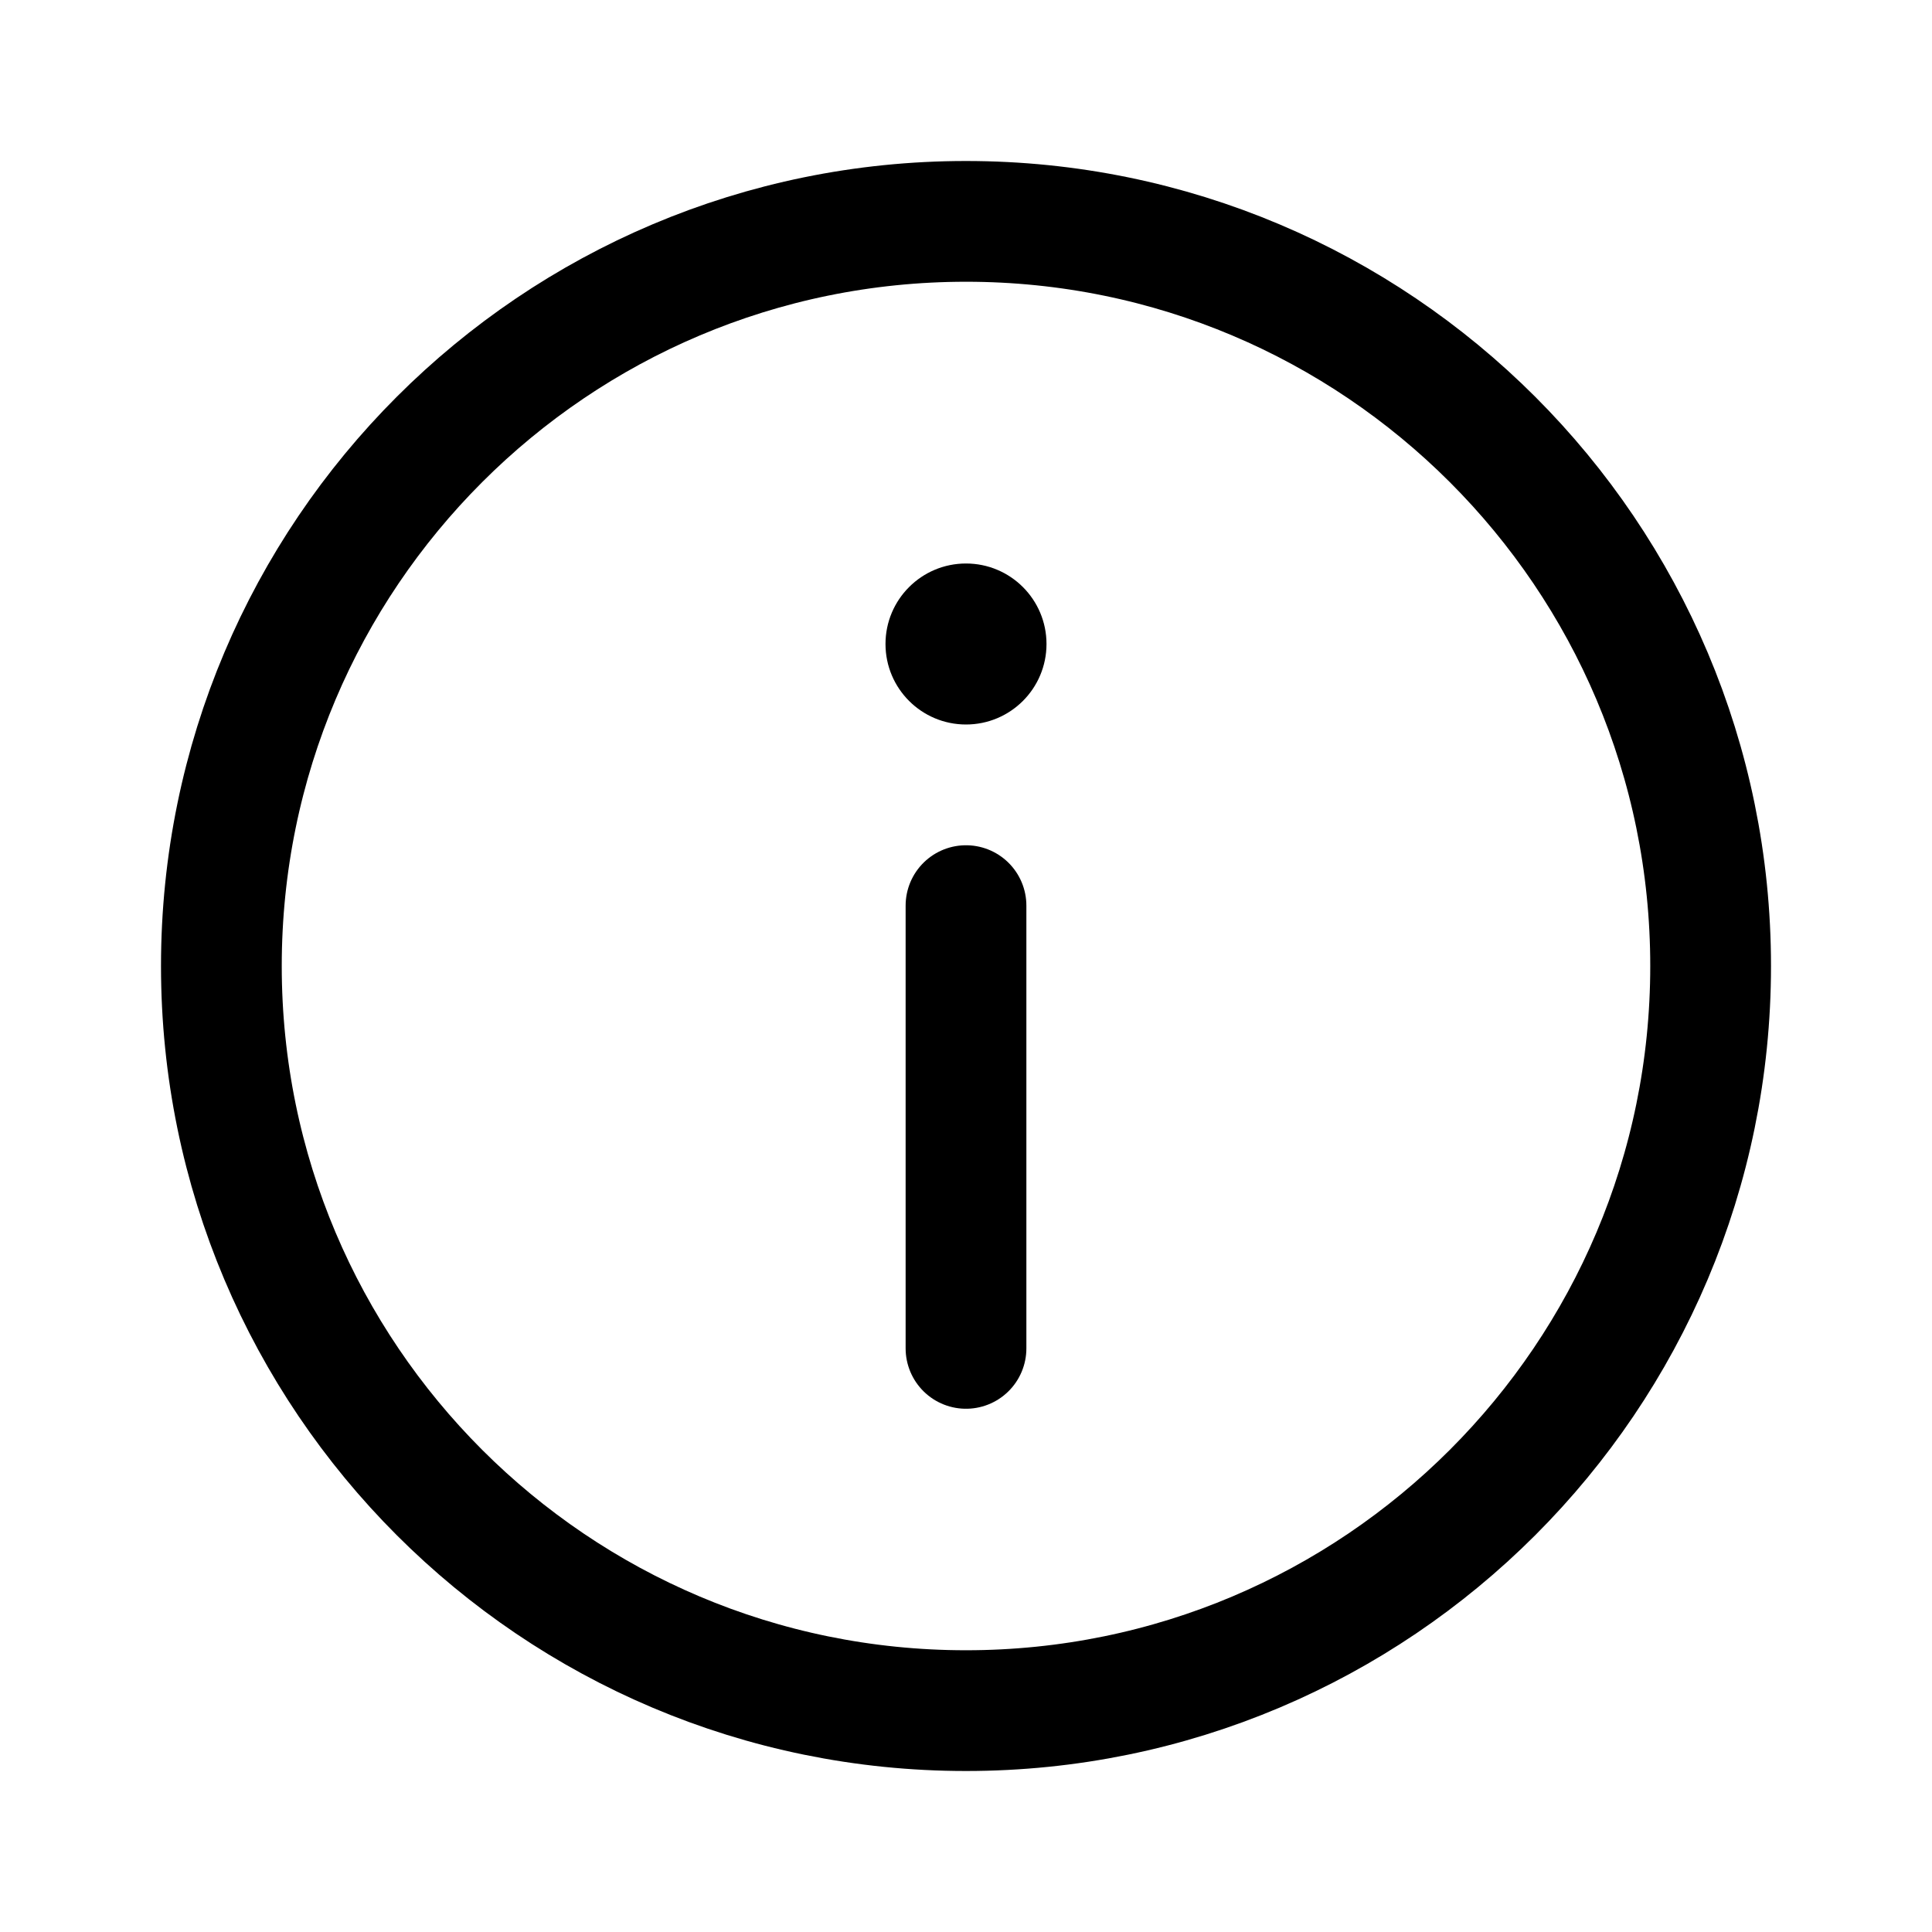
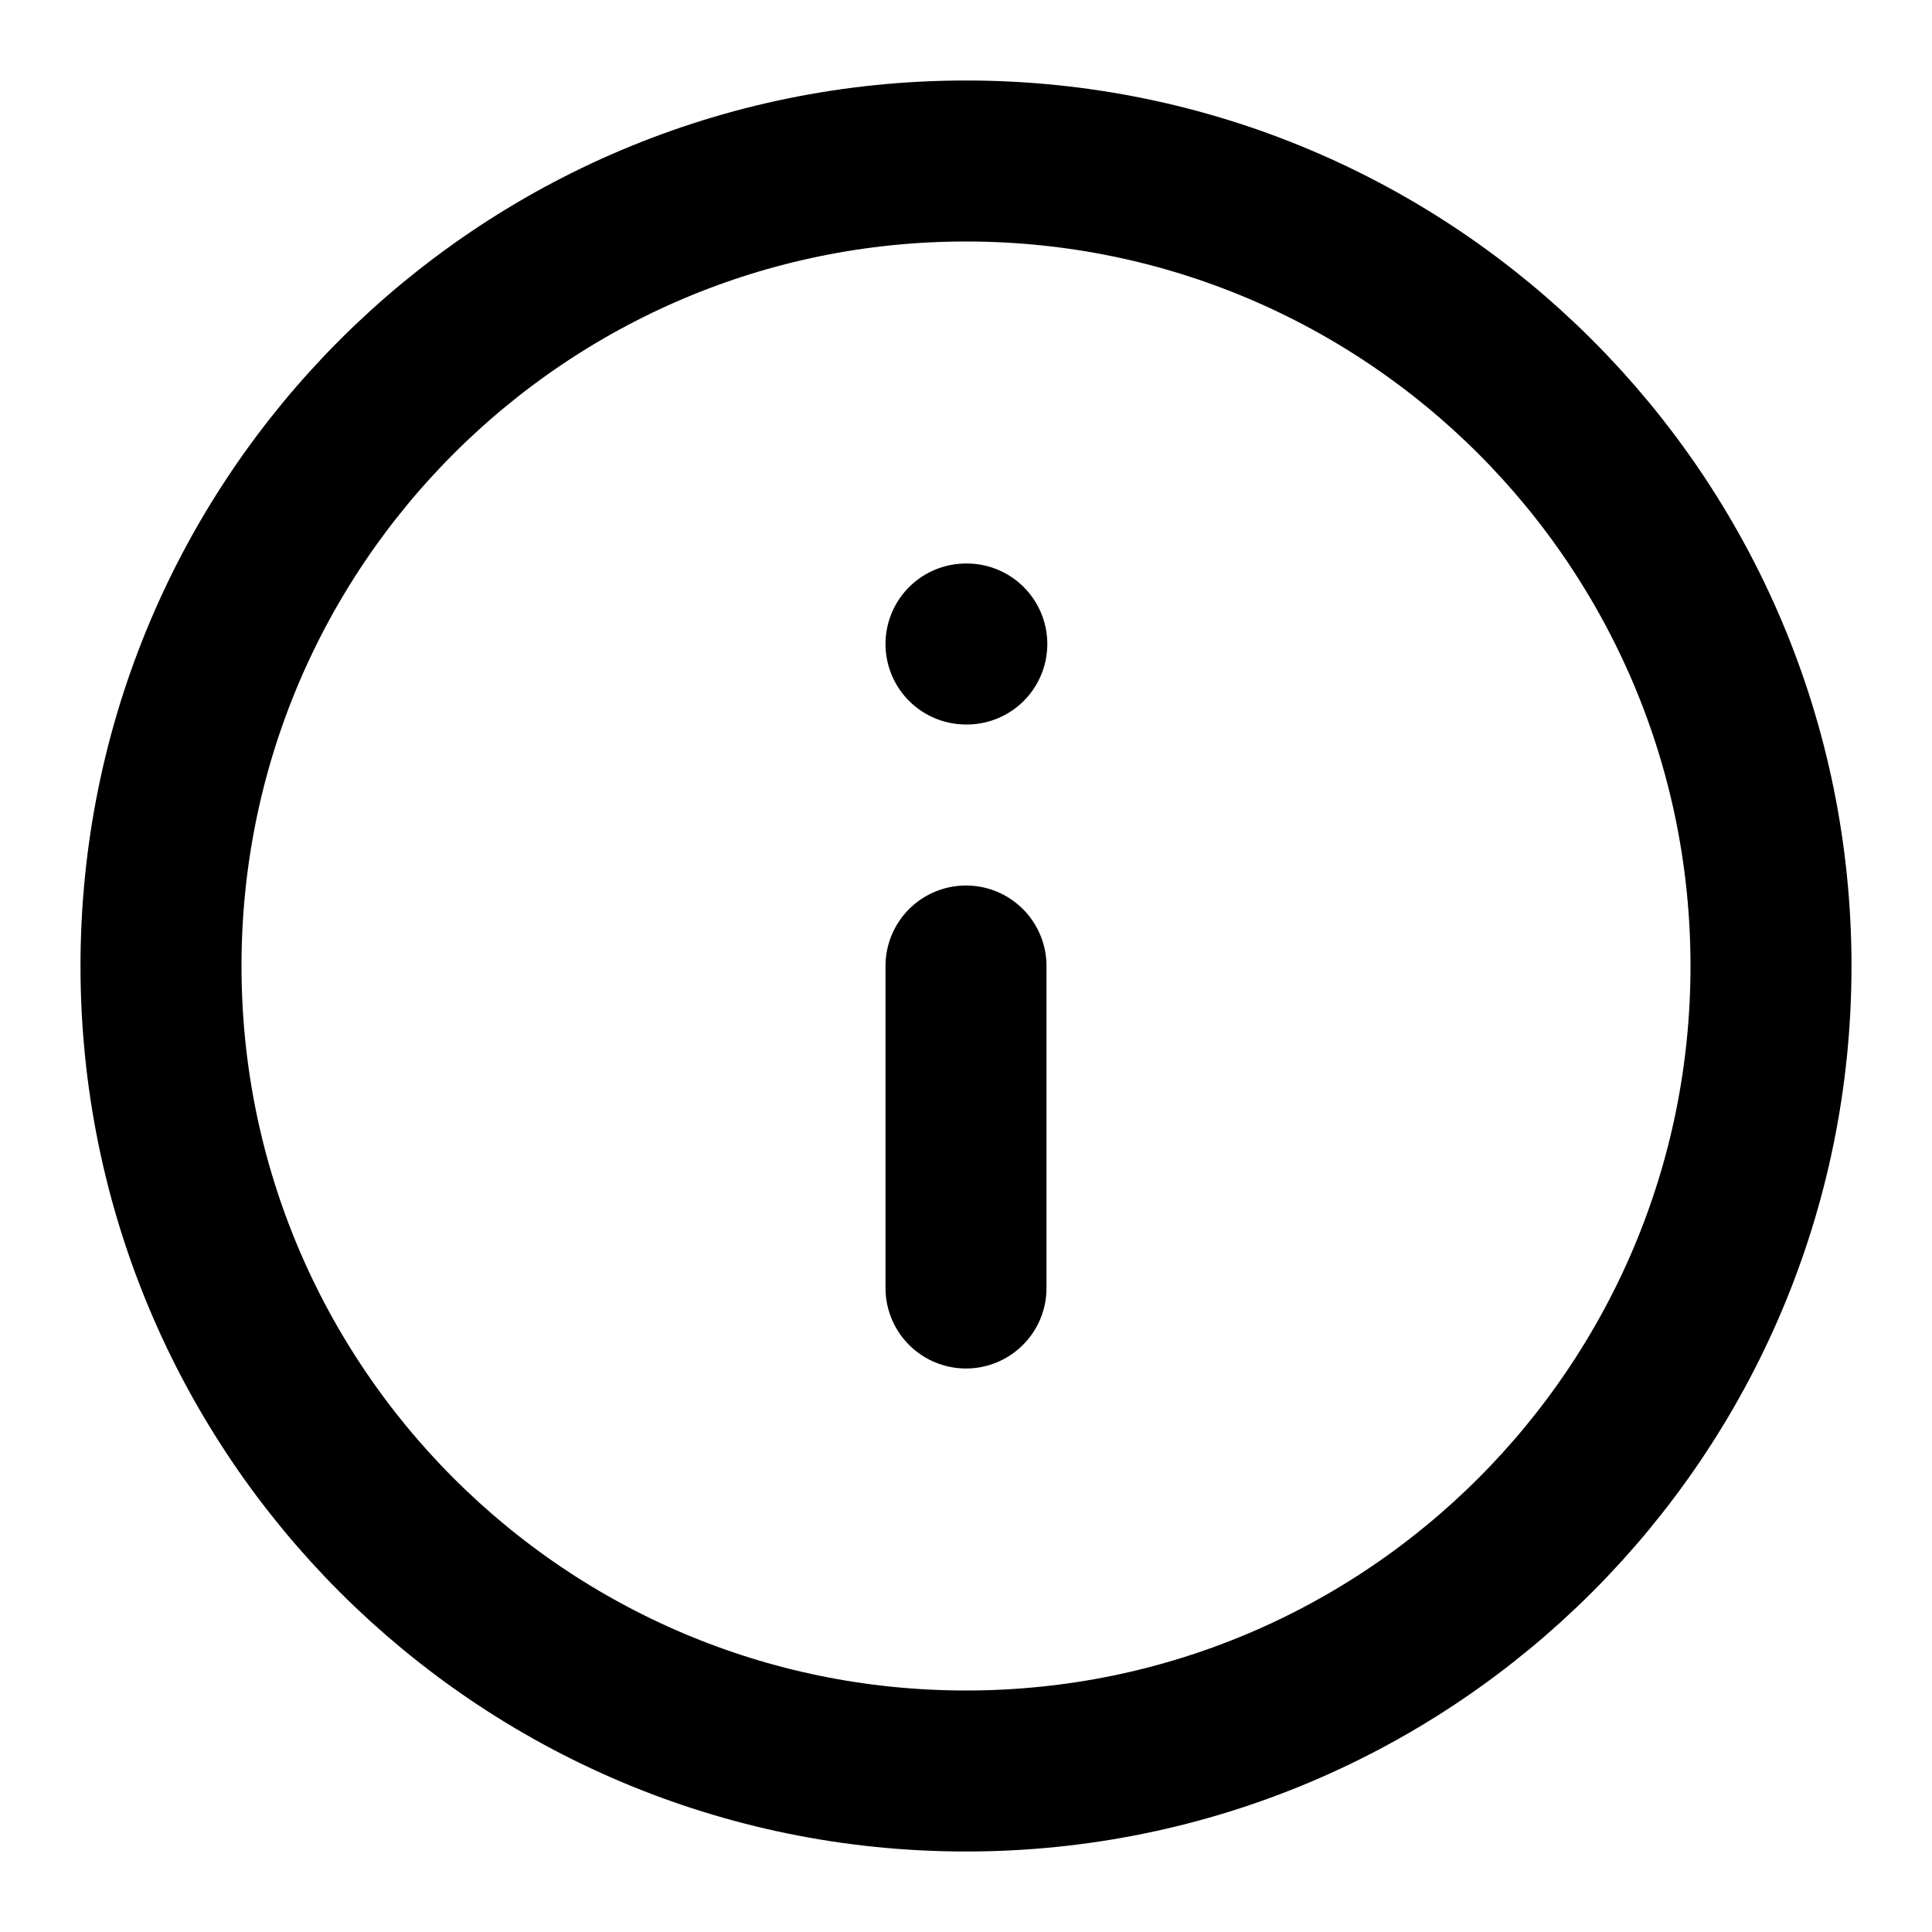
- <svg xmlns="http://www.w3.org/2000/svg" fill="#000000" viewBox="0 0 48 48" width="144px" height="144px">
-   <circle cx="24" cy="24" r="18.5" fill="none" stroke="#000000" stroke-miterlimit="10" stroke-width="3" />
-   <circle cx="24" cy="16" r="2" />
-   <line x1="24" x2="24" y1="22.5" y2="33.5" fill="none" stroke="#000000" stroke-linecap="round" stroke-miterlimit="10" stroke-width="3" />
+ <svg xmlns="http://www.w3.org/2000/svg" width="100" height="100" viewBox="0 0 24 24" fill="none" stroke="currentColor" stroke-width="2" stroke-linecap="round" stroke-linejoin="round" class="feather feather-info">
+   <circle cx="12" cy="12" r="10" />
+   <line x1="12" y1="16" x2="12" y2="12" />
+   <line x1="12" y1="8" x2="12.01" y2="8" />
</svg>
